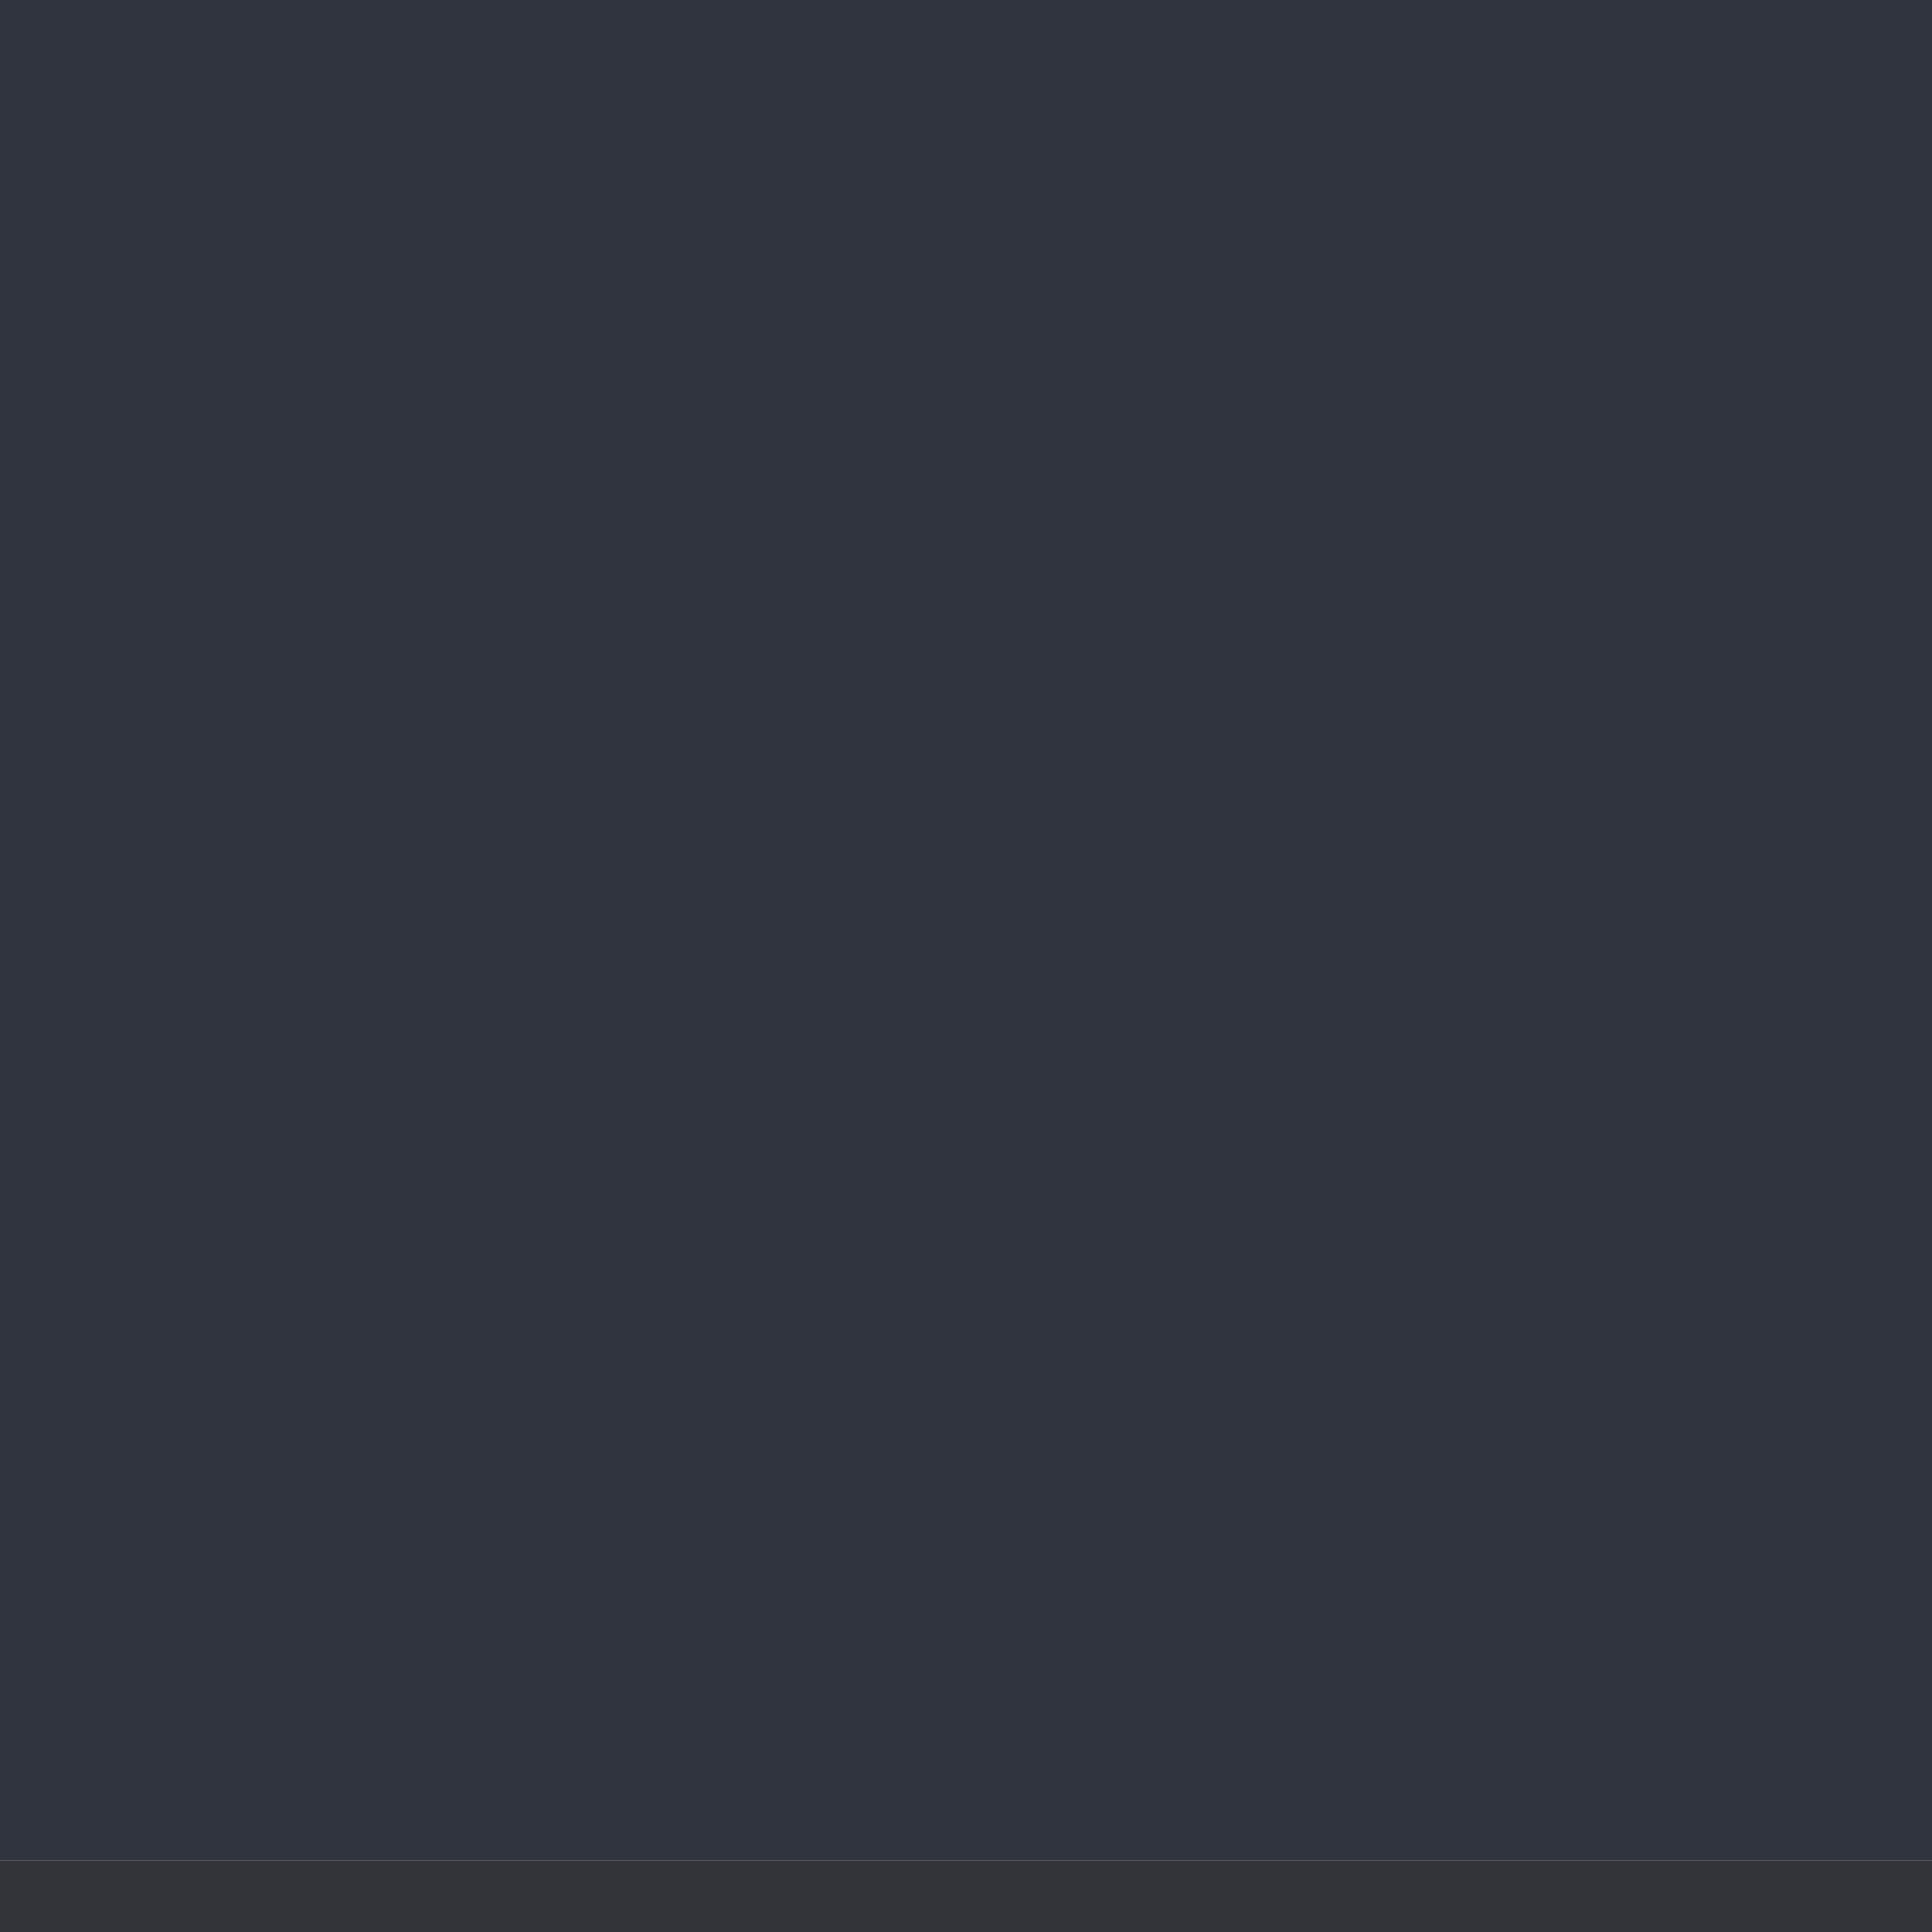
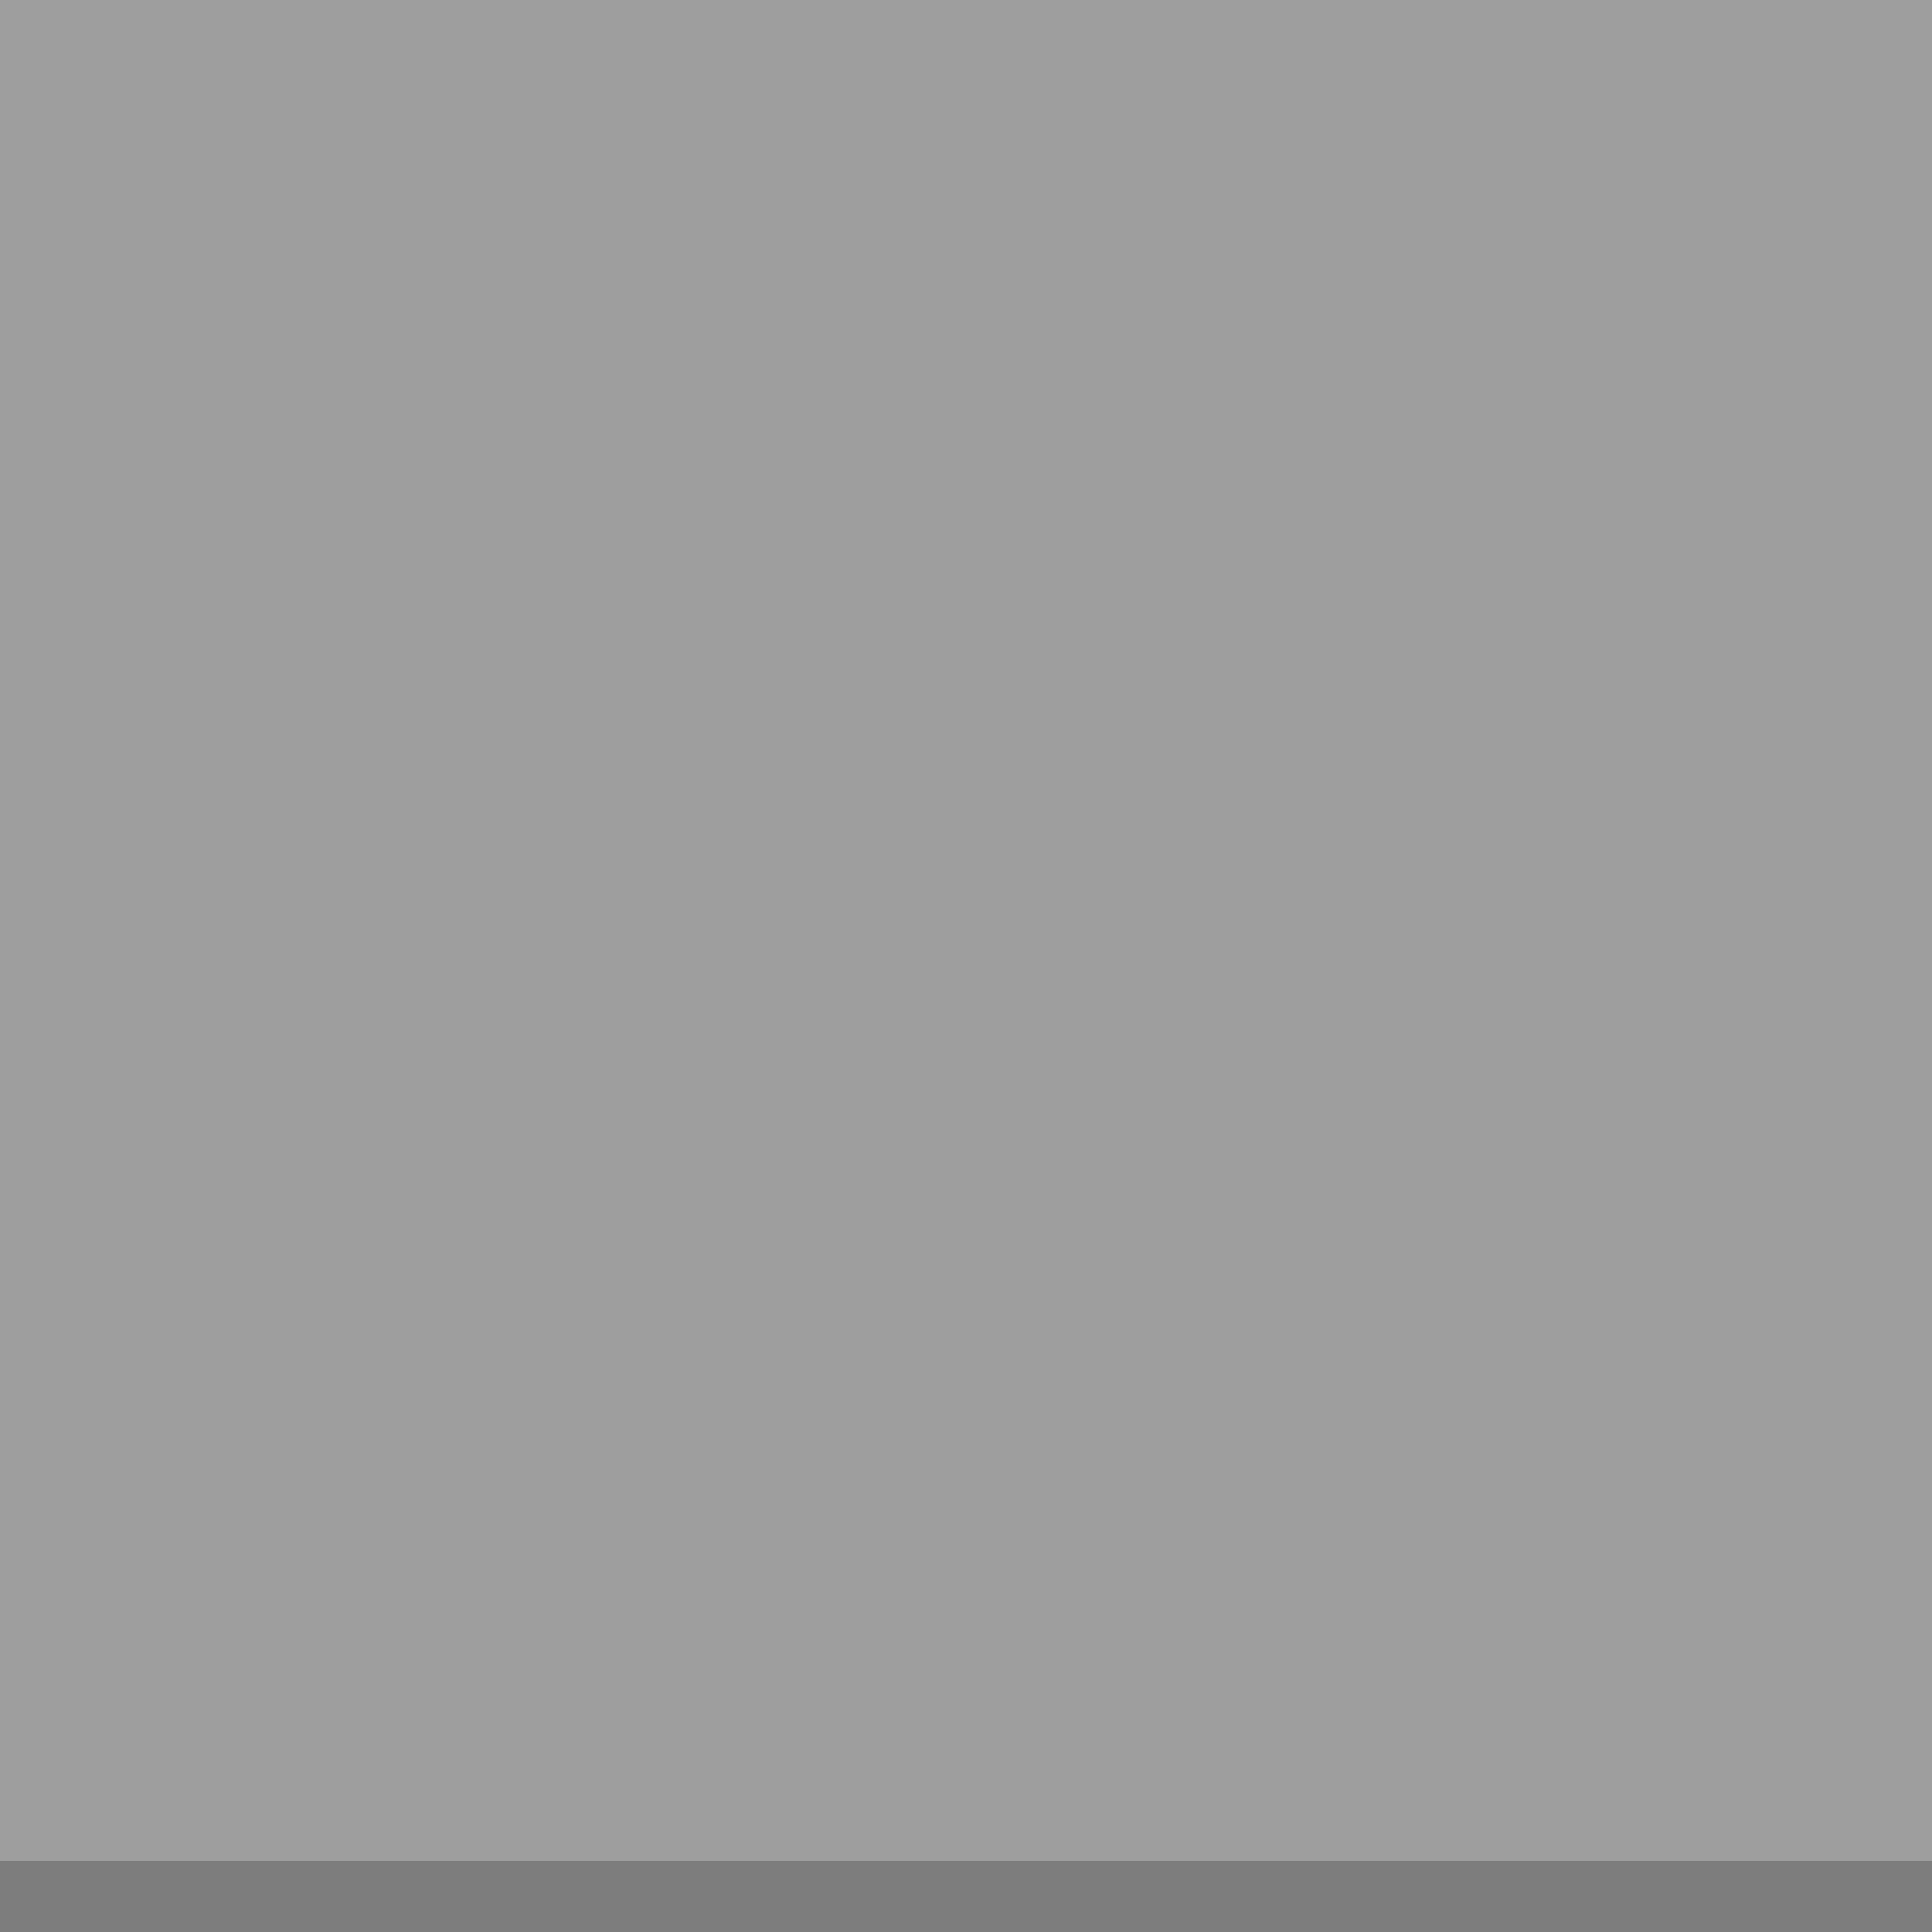
<svg xmlns="http://www.w3.org/2000/svg" width="27" height="27" viewBox="0 0 27 27" id="svg4196" version="1.1">
  <defs id="defs4198" />
  <g id="layer1" transform="translate(0,-1025.362)">
-     <rect style="display:inline;opacity:0.95;fill:#252a35;fill-opacity:1;stroke:none;stroke-width:2;stroke-linecap:round;stroke-linejoin:miter;stroke-miterlimit:4;stroke-dasharray:none;stroke-dashoffset:0;stroke-opacity:1" id="rect4713" width="27" height="26" x="0" y="1025.362" />
-     <rect style="display:inline;opacity:0.85;fill:#0f1116;fill-opacity:1;stroke:none;stroke-width:2;stroke-linecap:round;stroke-linejoin:miter;stroke-miterlimit:4;stroke-dasharray:none;stroke-dashoffset:0;stroke-opacity:1" id="rect4713-4" width="27" height="1" x="0" y="1051.362" />
+     <rect style="display:inline;opacity:0.95;fill:#999999;fill-opacity:1;stroke:none;stroke-width:2;stroke-linecap:round;stroke-linejoin:miter;stroke-miterlimit:4;stroke-dasharray:none;stroke-dashoffset:0;stroke-opacity:1" id="rect4713" width="27" height="26" x="0" y="1025.362" />
+     <rect style="display:inline;opacity:0.85;fill:#666666;fill-opacity:1;stroke:none;stroke-width:2;stroke-linecap:round;stroke-linejoin:miter;stroke-miterlimit:4;stroke-dasharray:none;stroke-dashoffset:0;stroke-opacity:1" id="rect4713-4" width="27" height="1" x="0" y="1051.362" />
  </g>
</svg>
